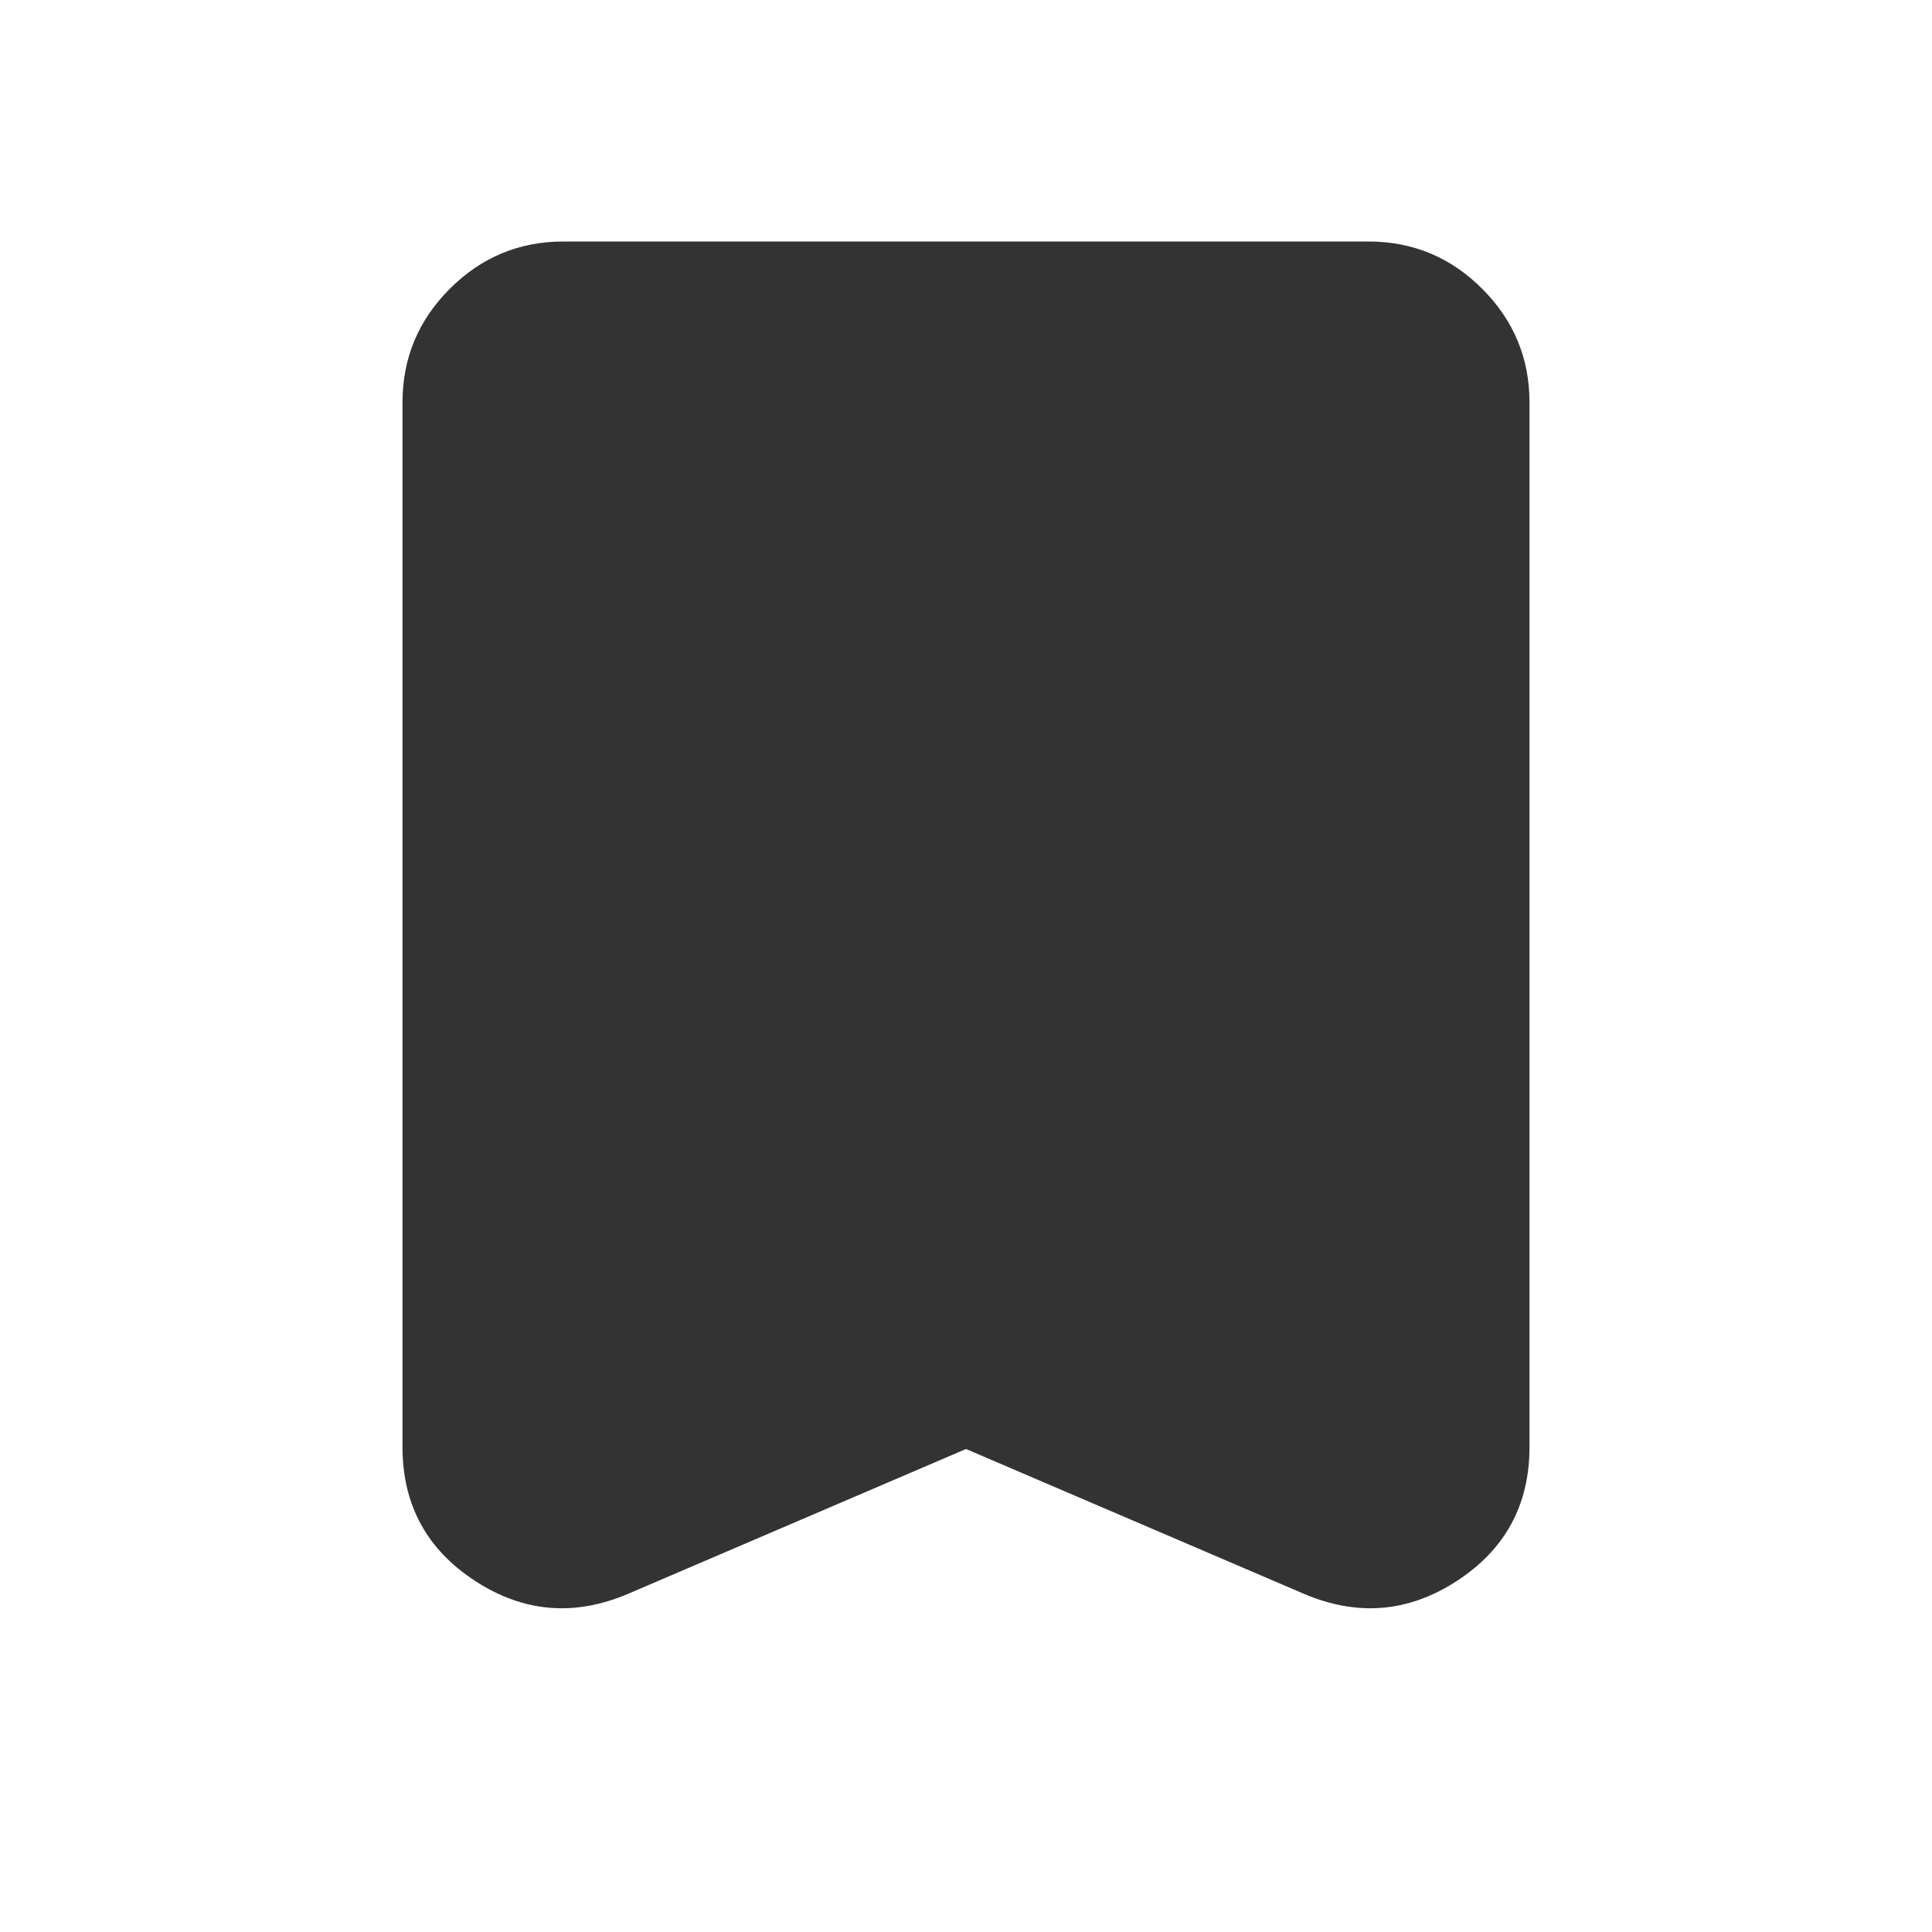
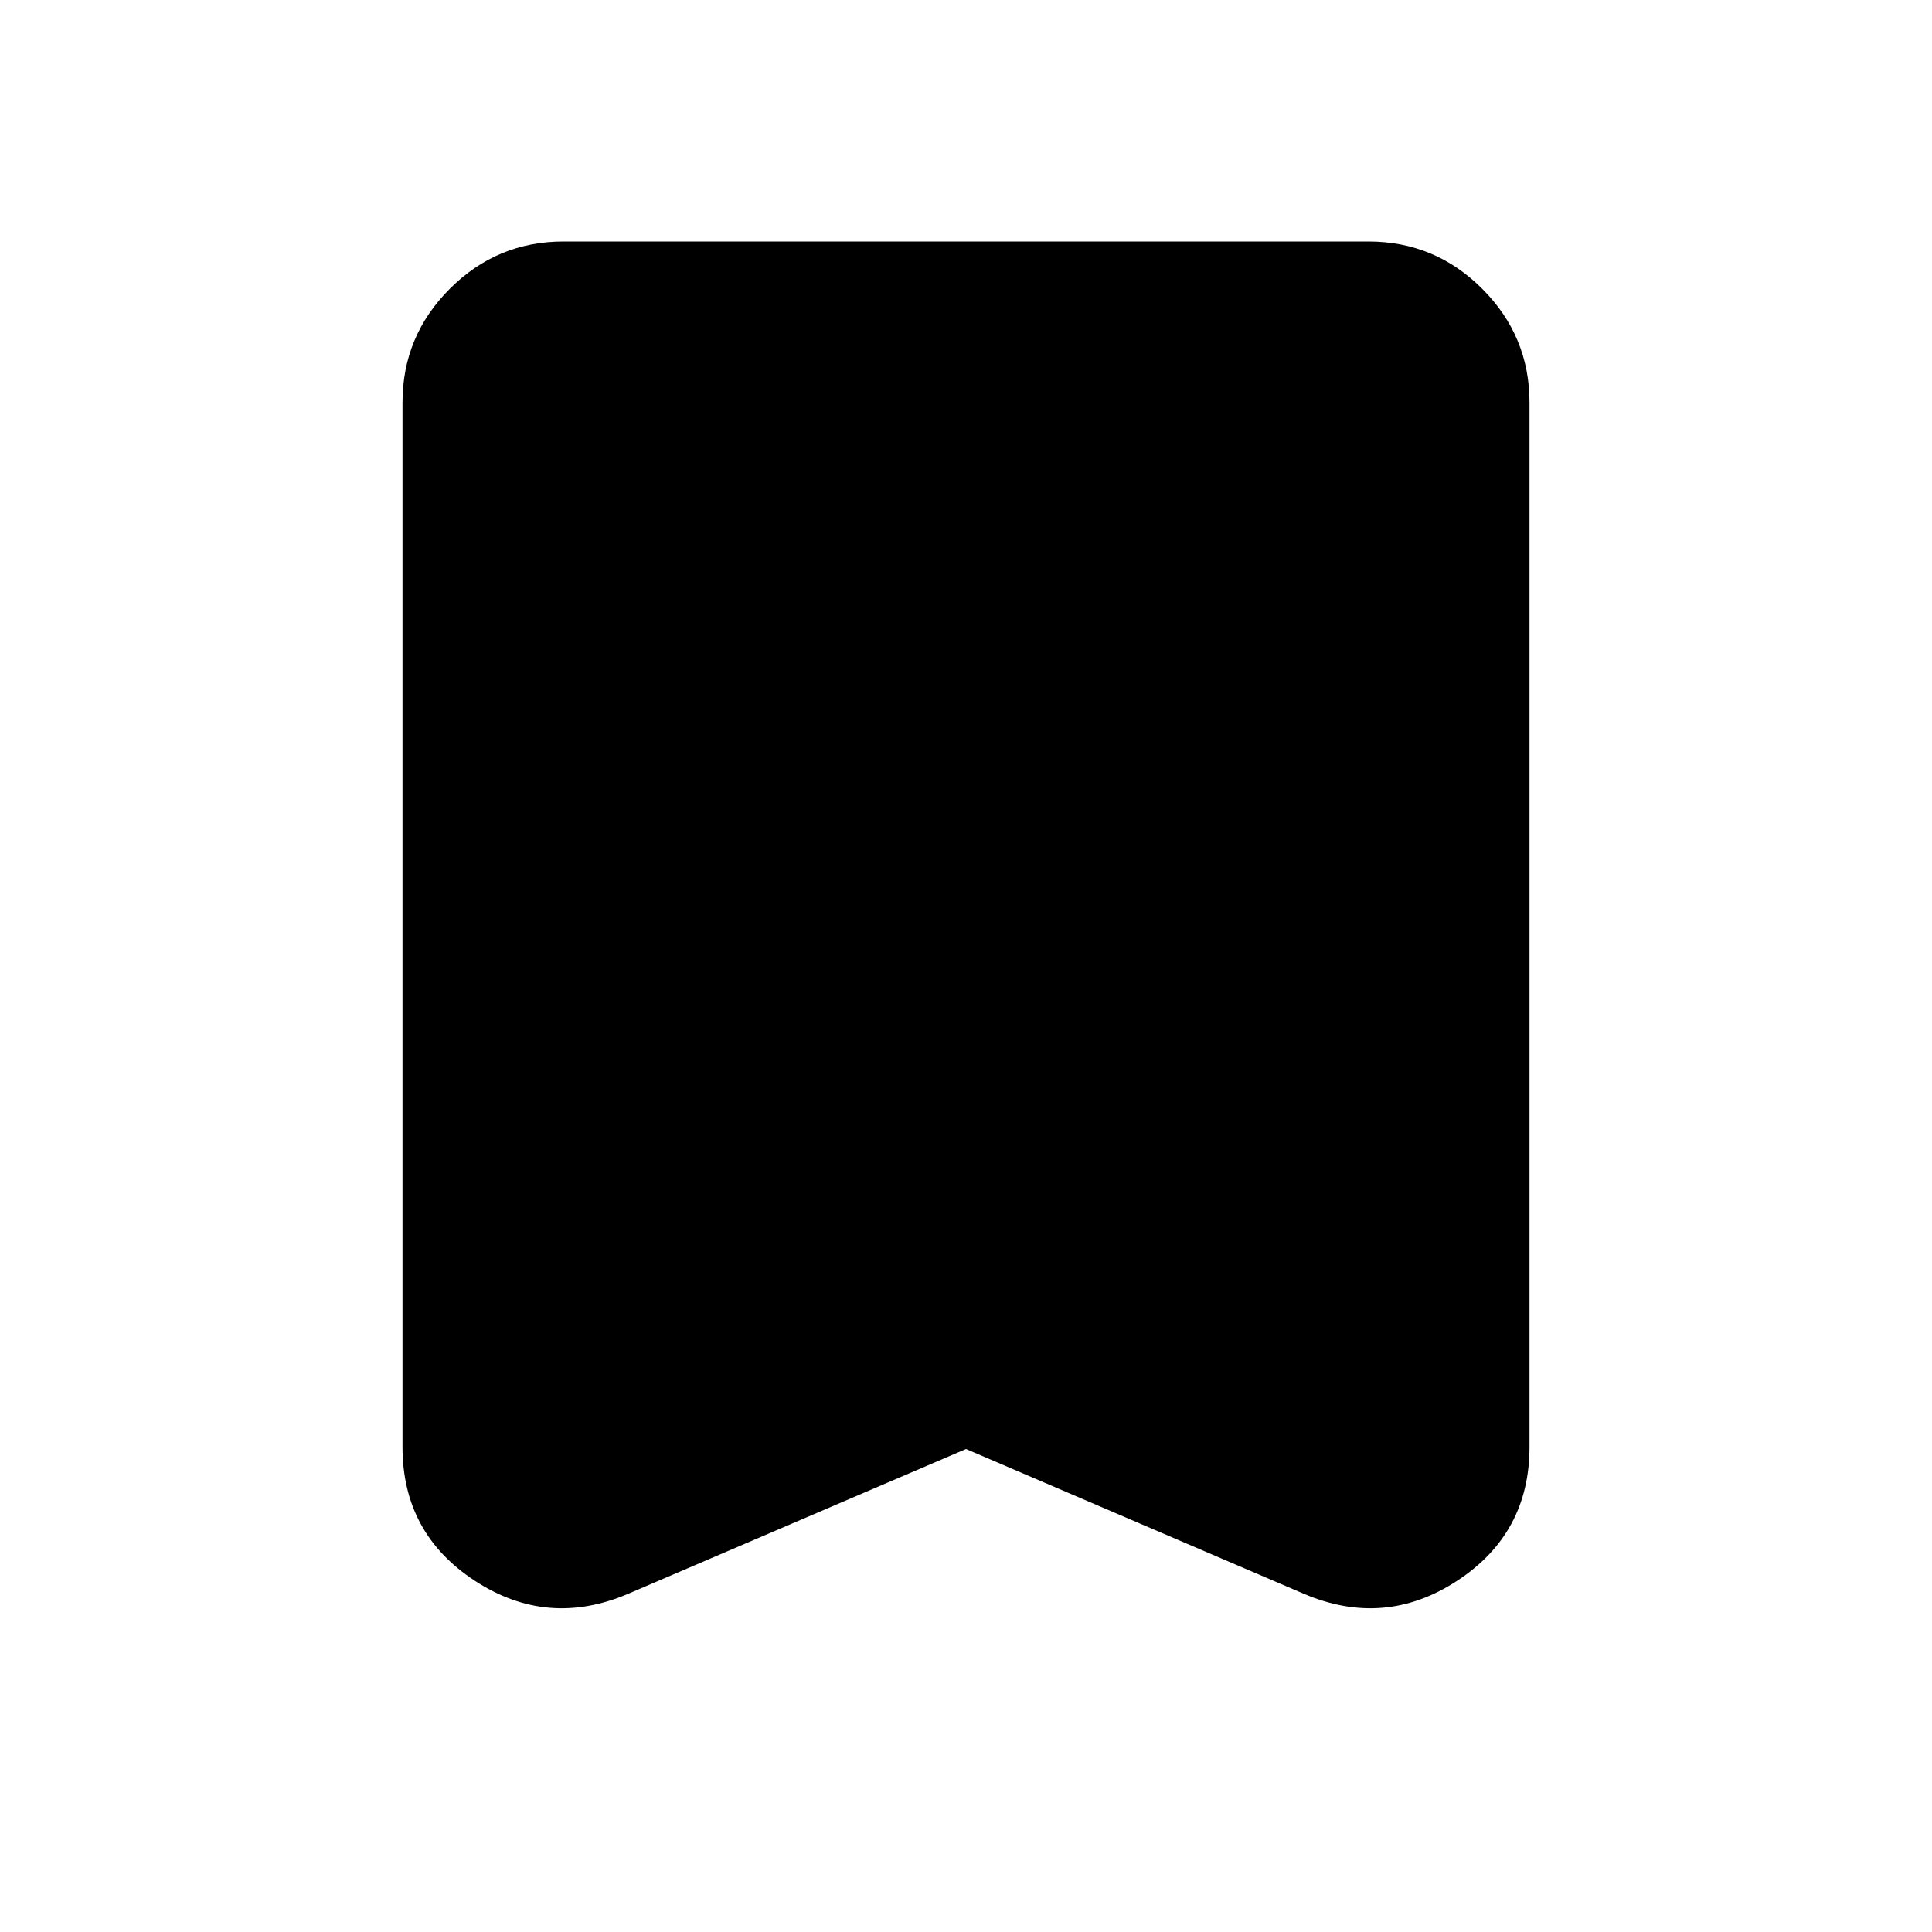
<svg xmlns="http://www.w3.org/2000/svg" width="24" height="24" viewBox="0 0 960 960">
  <g transform="translate(0,960)">
-     <path fill="#333333" d="m480-240-168 72q-40 17-76-6.5T200-241v-519q0-33 23.5-56.5T280-840h400q33 0 56.5 23.5T760-760v519q0 43-36 66.5t-76 6.5l-168-72Z" />
+     <path d="m480-240-168 72q-40 17-76-6.5T200-241v-519q0-33 23.5-56.5T280-840h400q33 0 56.5 23.5T760-760v519q0 43-36 66.5t-76 6.5l-168-72Z" />
  </g>
</svg>
